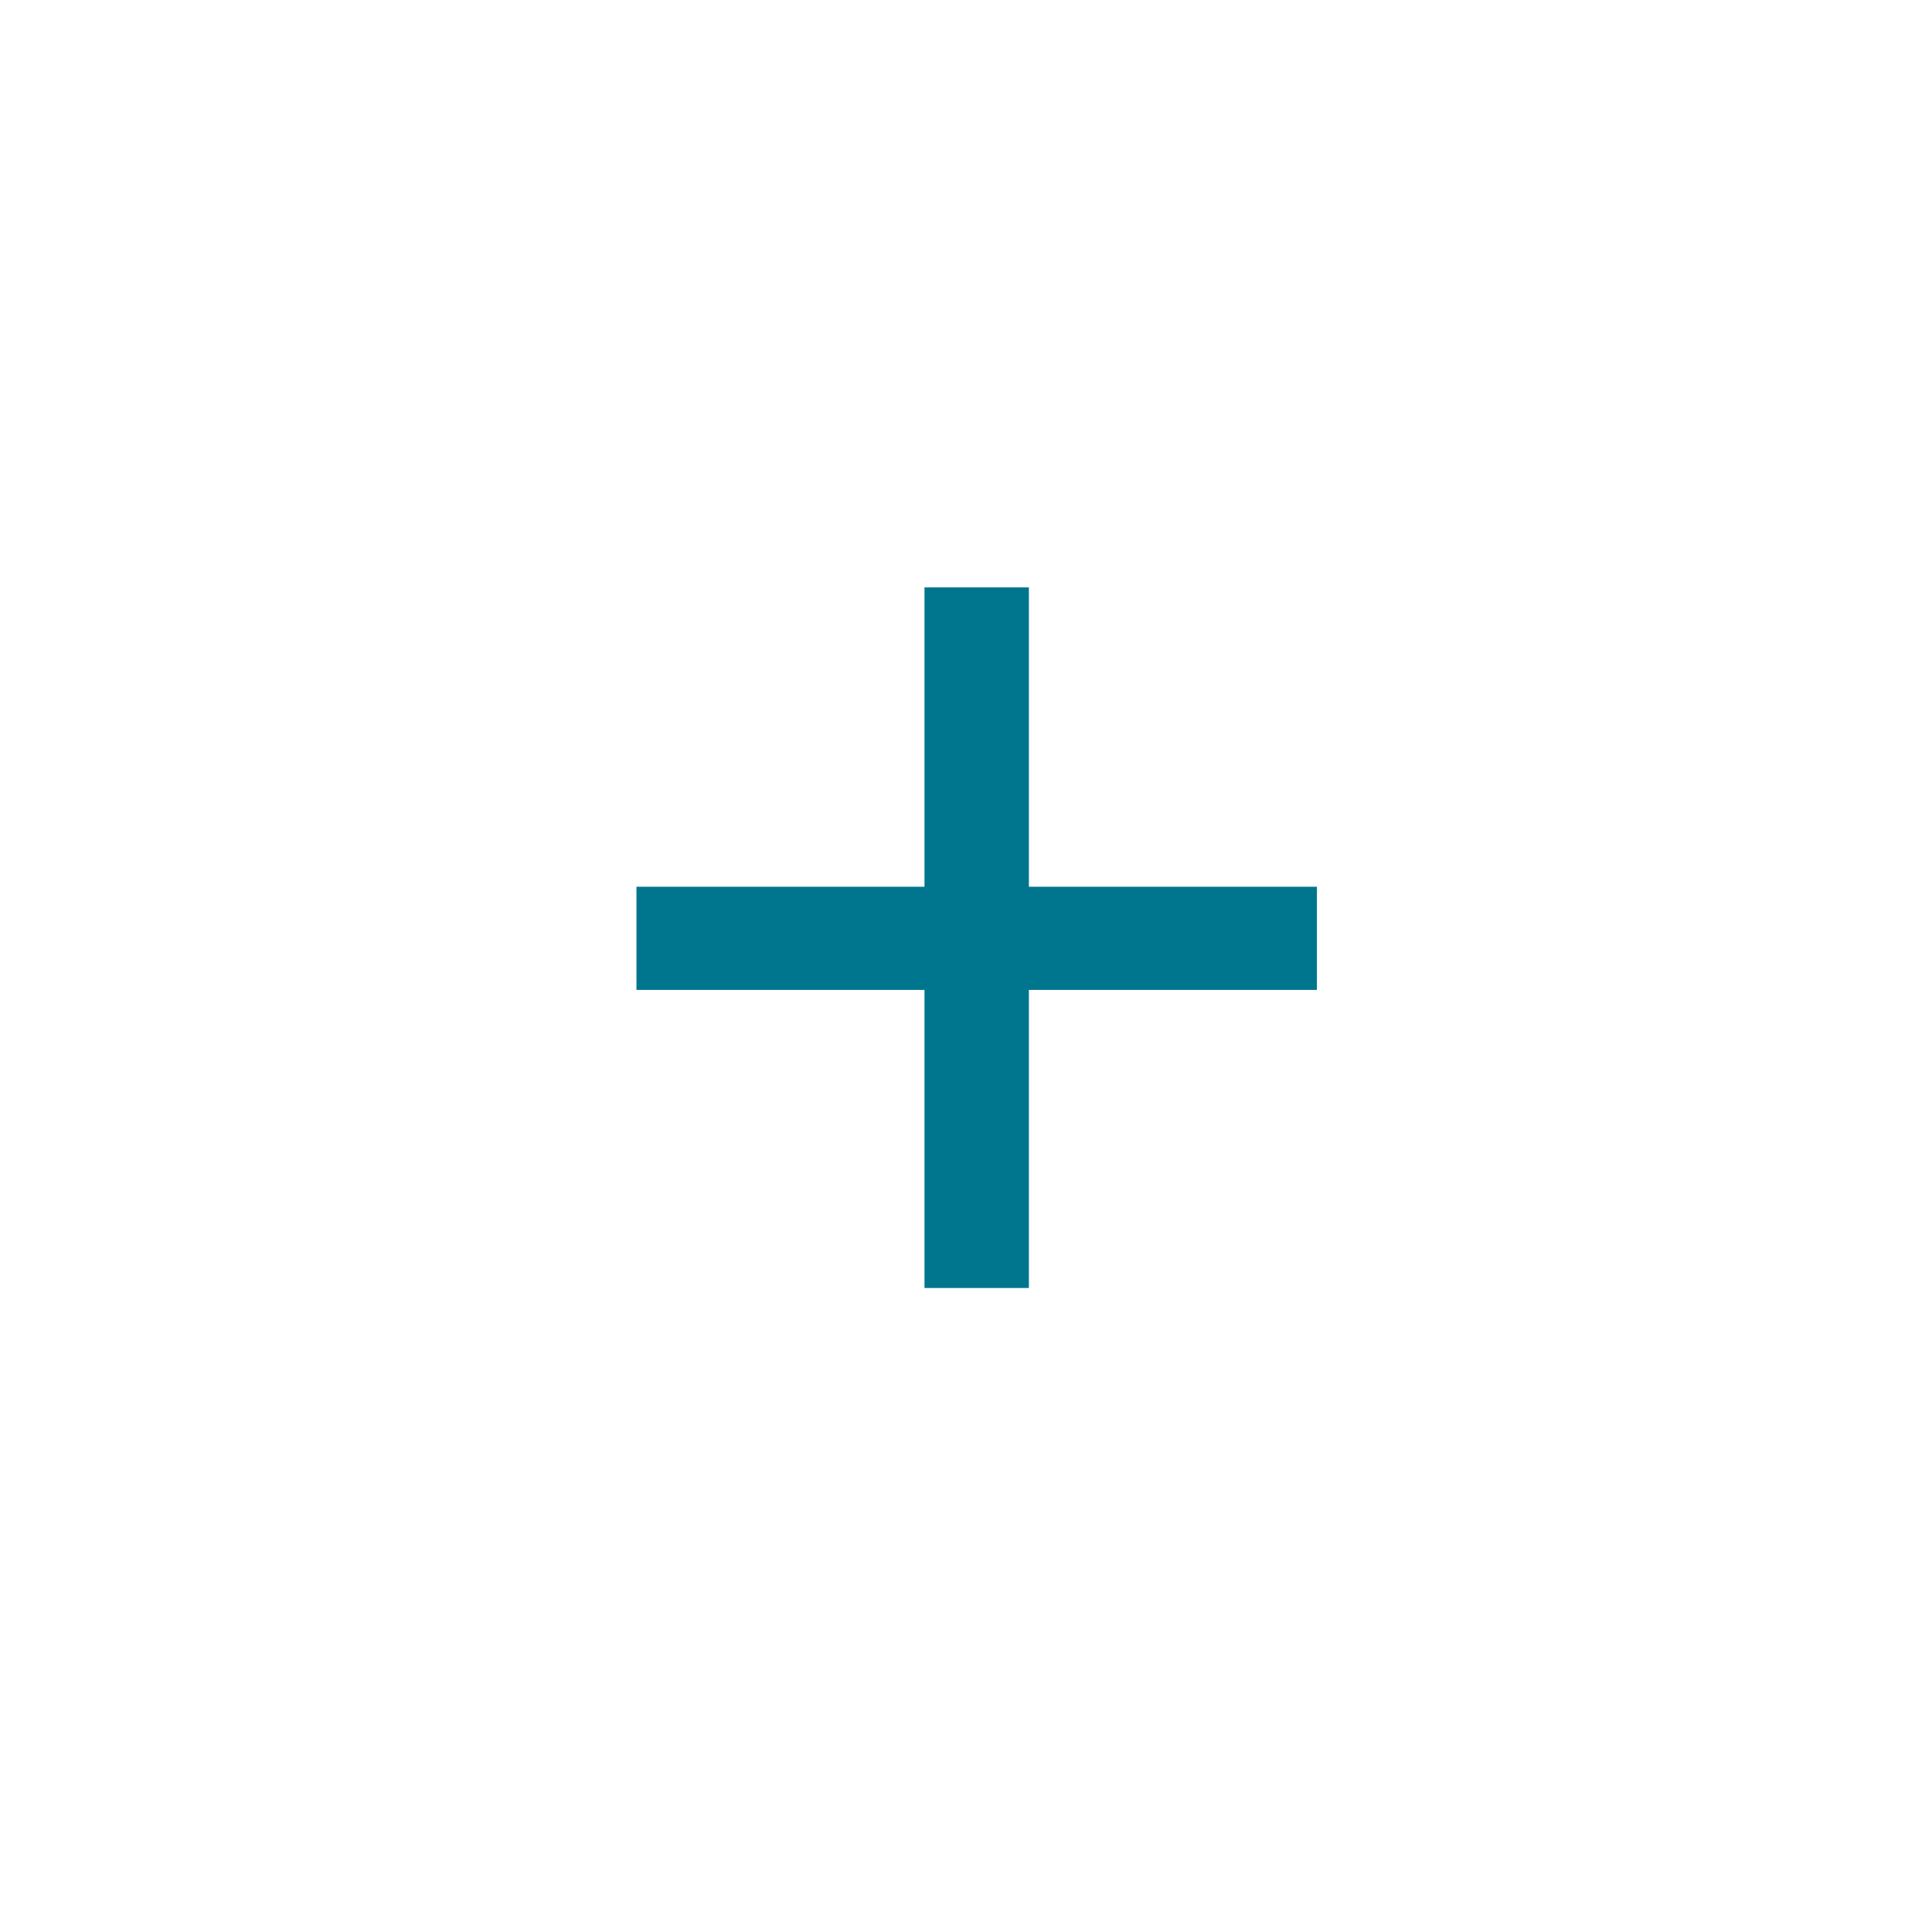
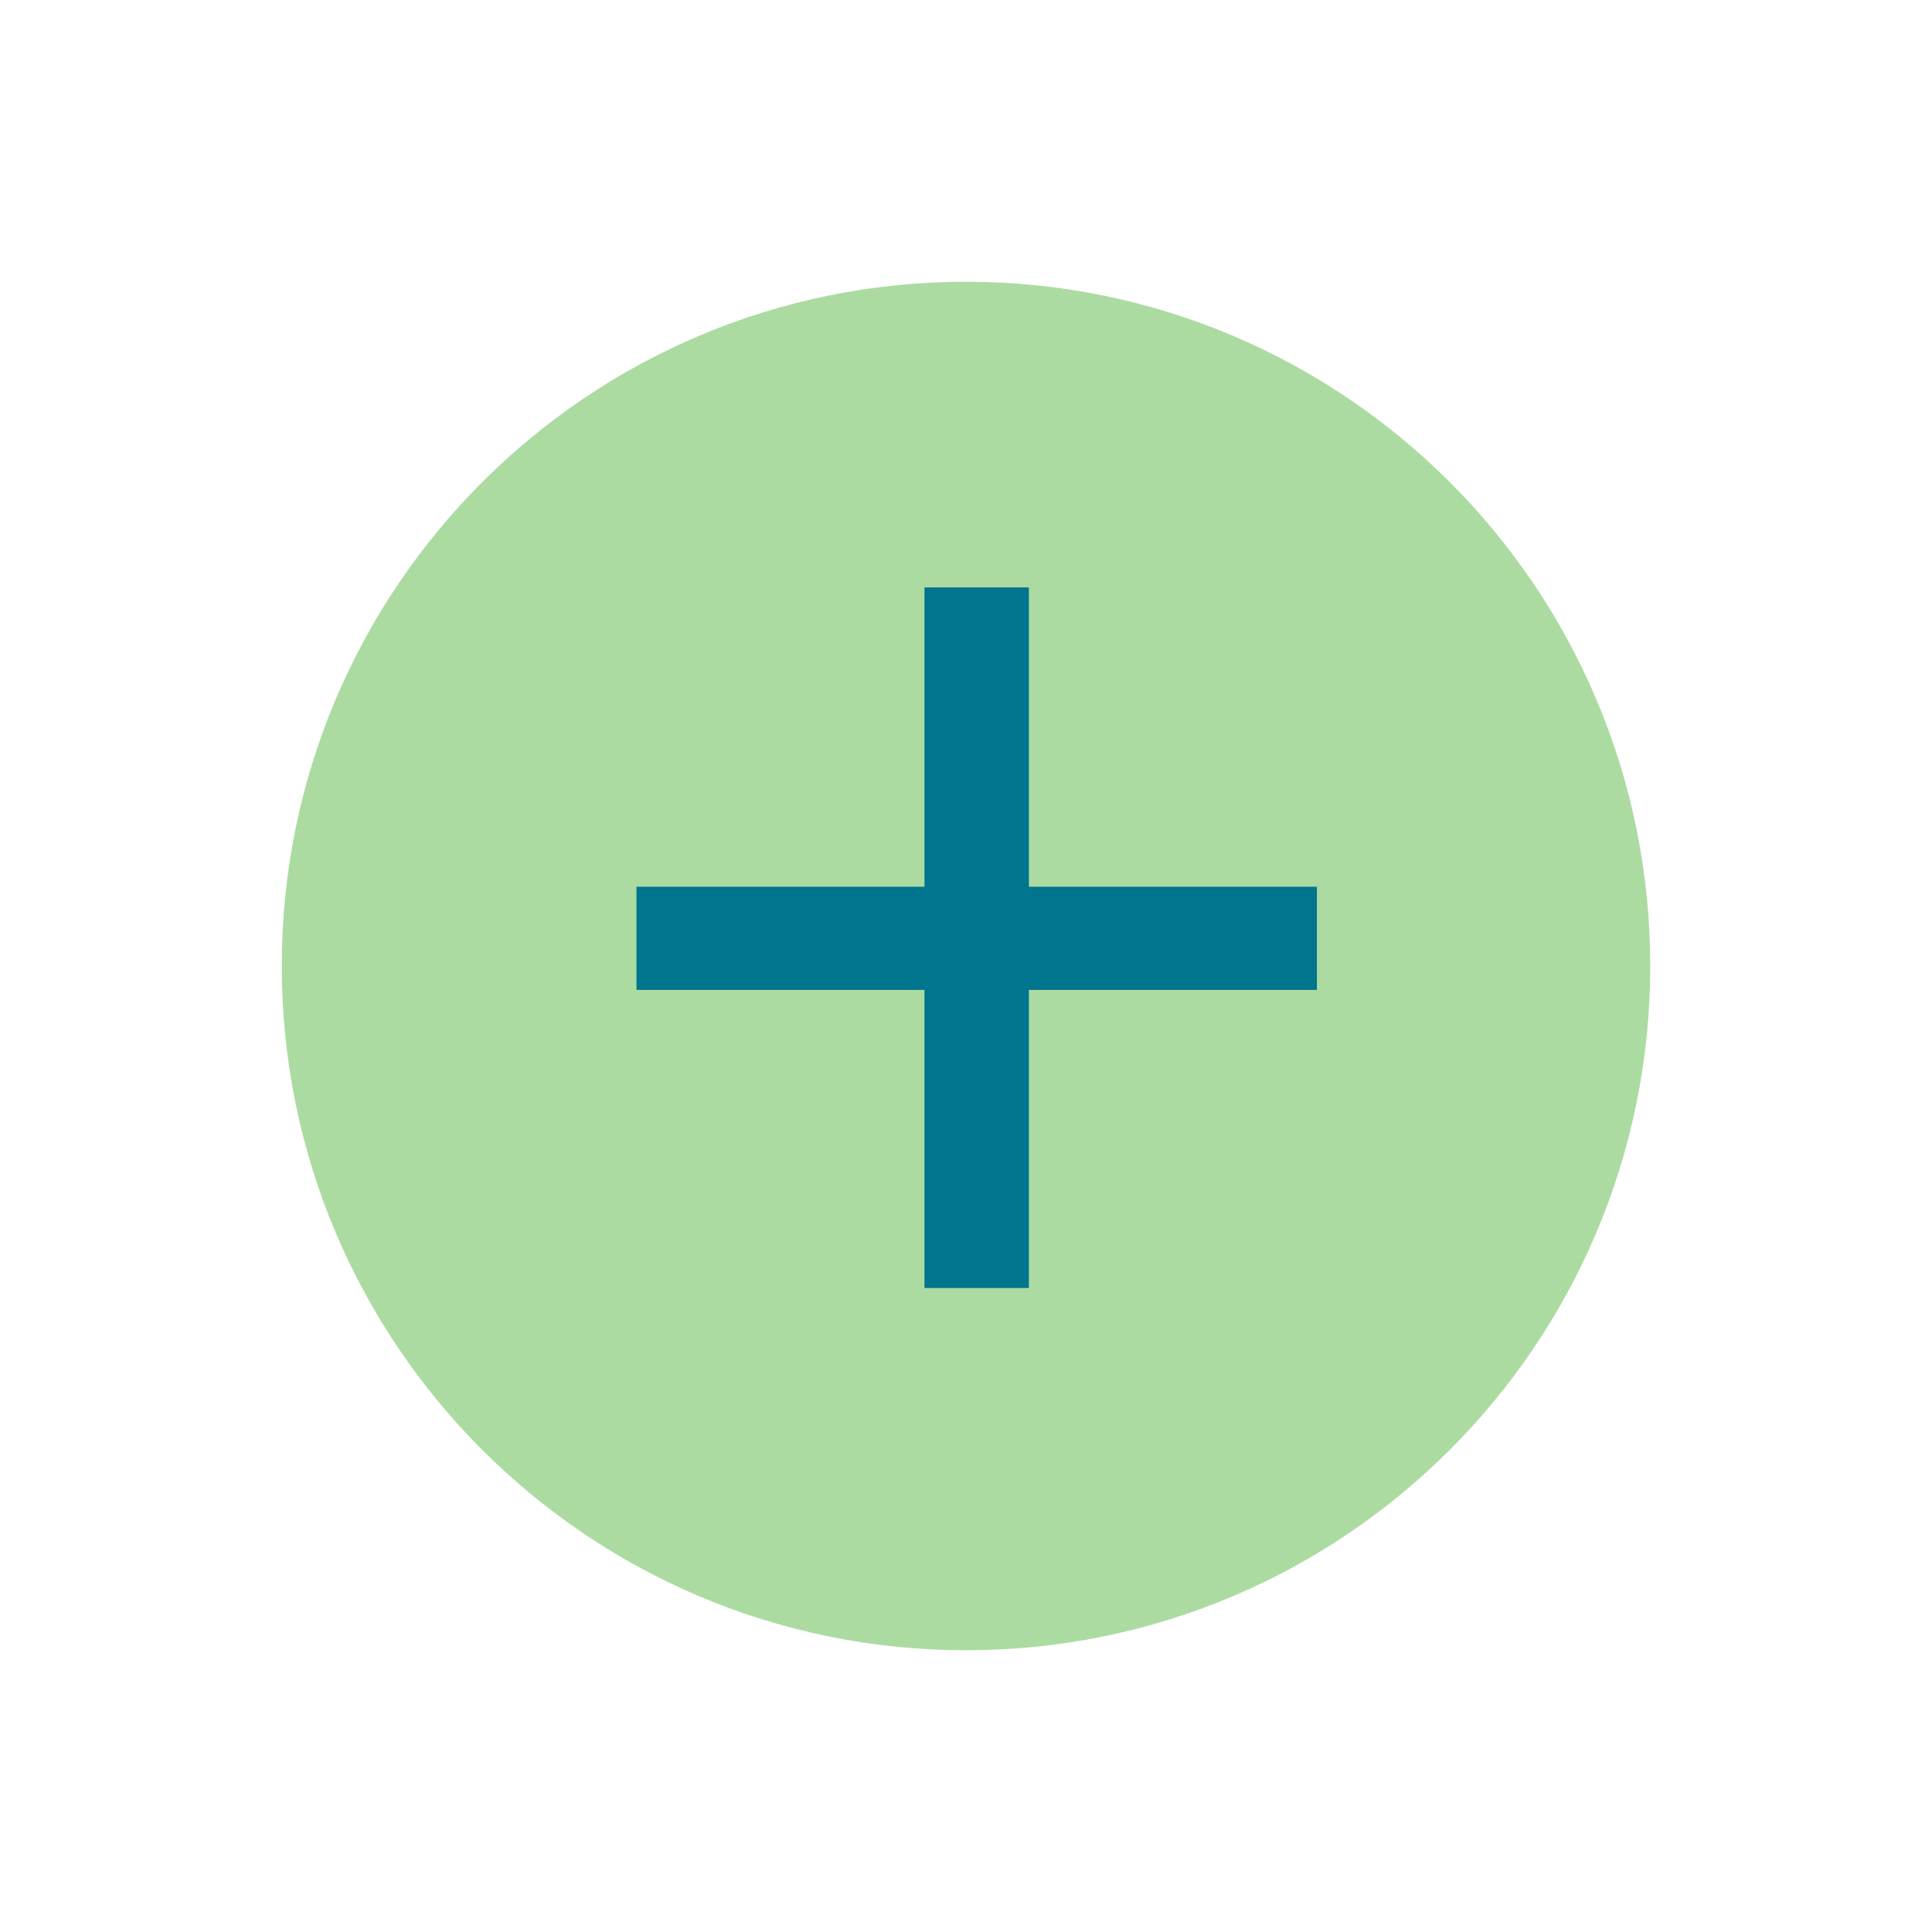
<svg xmlns="http://www.w3.org/2000/svg" width="24px" height="24px" viewBox="0 0 24 24" version="1.1">
+   <circle cx="12" cy="12" r="8" fill="#ACDBA2" stroke="#ACDBA2" />
  <g stroke="none" stroke-width="1" fill="none" fill-rule="evenodd" font-family="PingFangSC-Semibold, PingFang SC" font-size="18" font-weight="500">
    <text id="+" fill="#00758E">
      <tspan x="7" y="18">+</tspan>
    </text>
  </g>
</svg>
